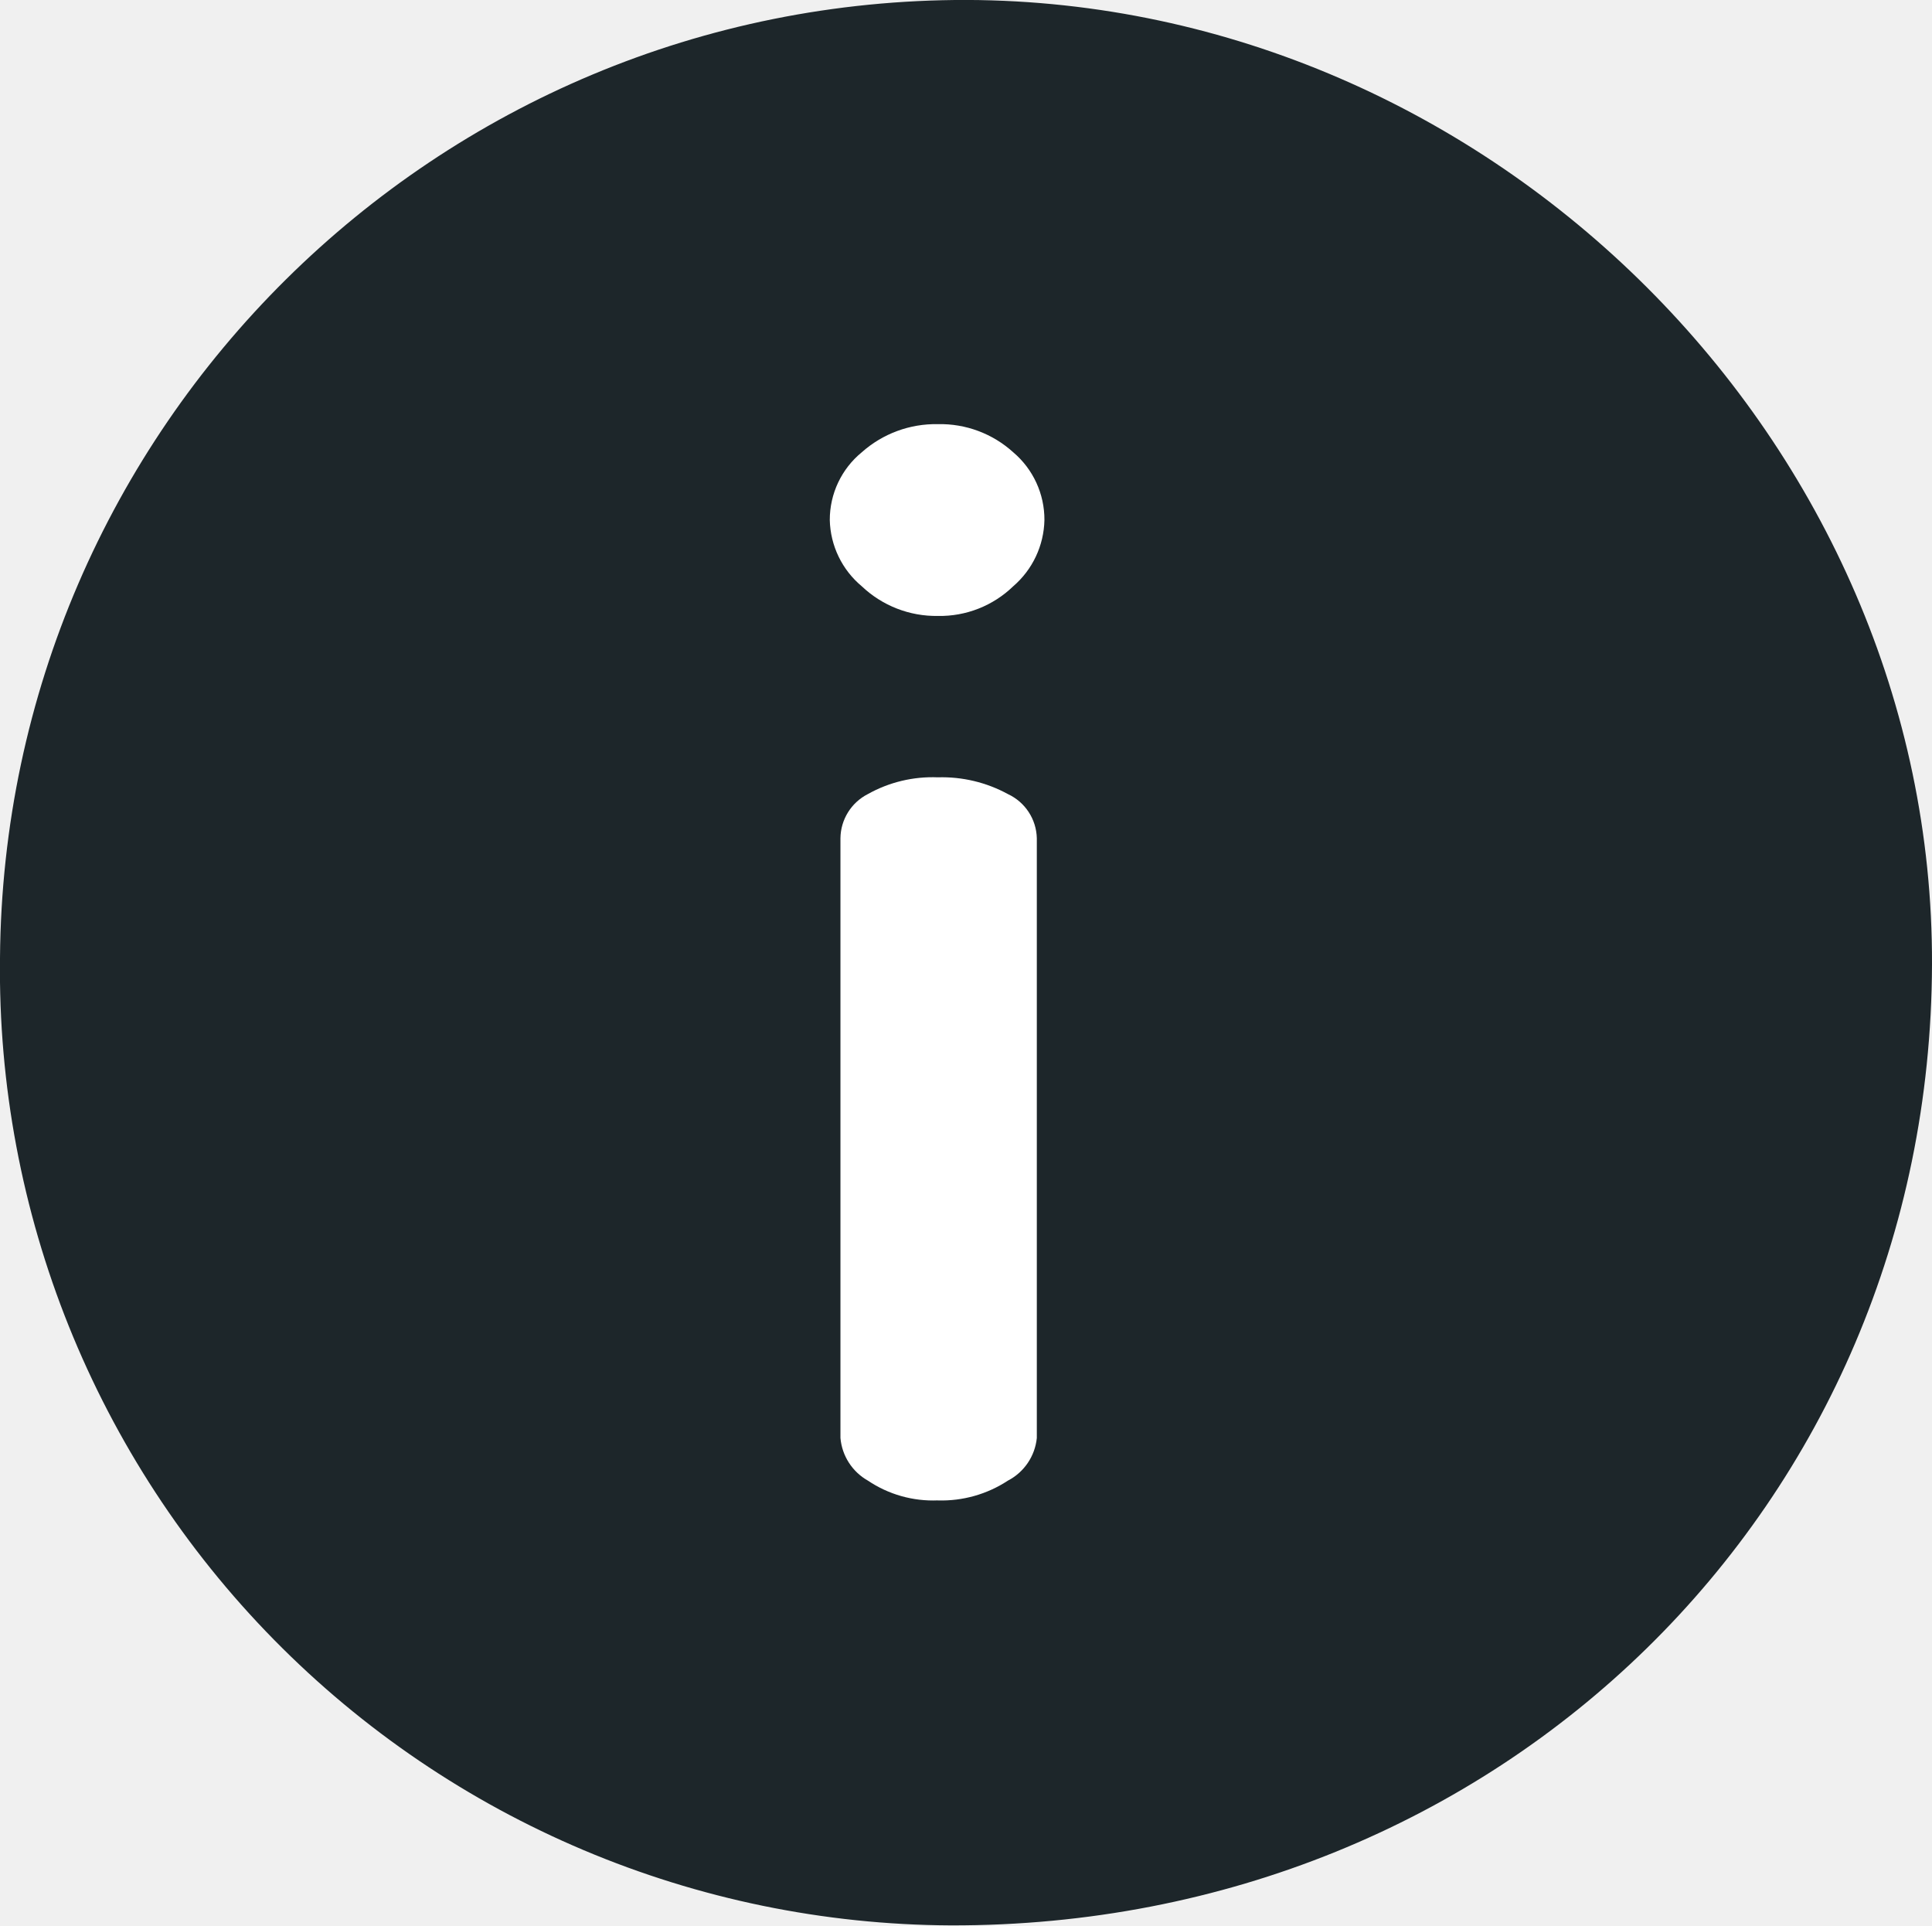
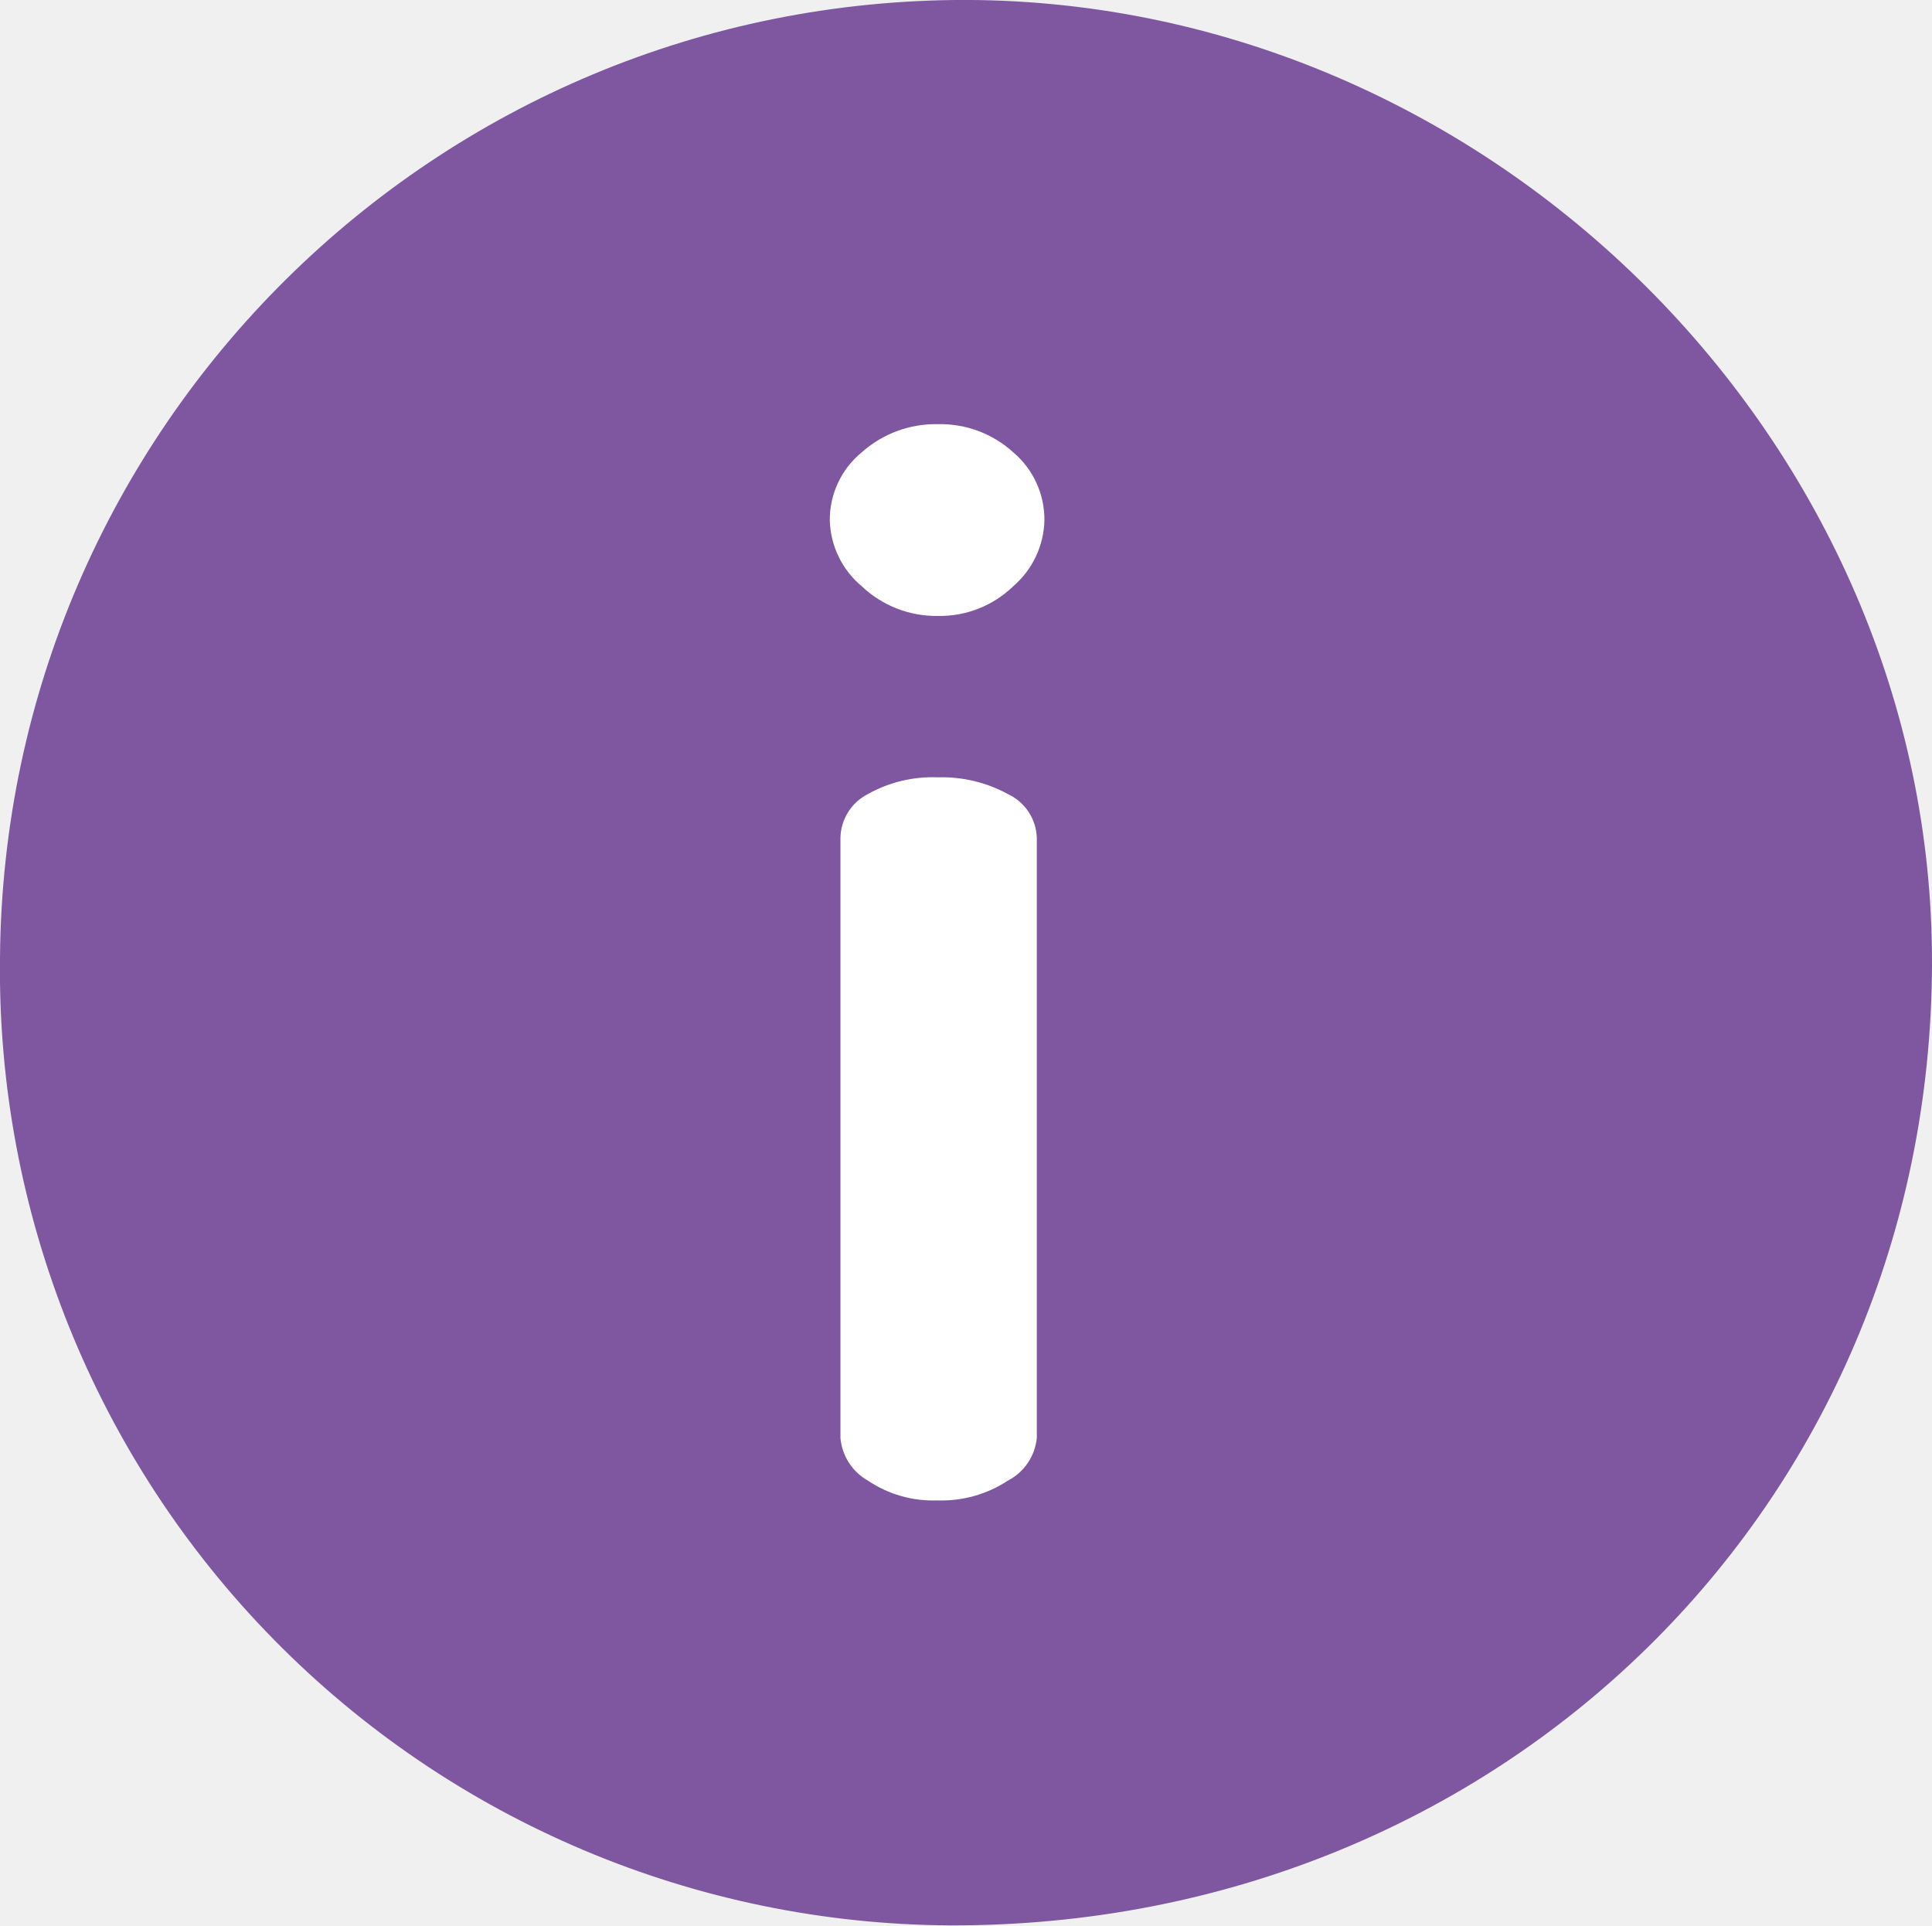
<svg xmlns="http://www.w3.org/2000/svg" width="47.509" height="47.342" viewBox="0 0 47.509 47.342">
  <g id="group_30" data-name="group 30" transform="translate(-171.139 -280.439)">
-     <path id="path_56" data-name="path 56" d="M525.362,23.716c-.042,13.3-10.616,23.656-24.128,23.627a23.493,23.493,0,0,1-23.381-23.787A23.736,23.736,0,0,1,501.632,0c12.914.048,23.77,10.9,23.73,23.715" transform="translate(-306.714 280.438)" fill="#1d262a" />
+     <path id="path_56" data-name="path 56" d="M525.362,23.716c-.042,13.3-10.616,23.656-24.128,23.627a23.493,23.493,0,0,1-23.381-23.787A23.736,23.736,0,0,1,501.632,0c12.914.048,23.77,10.9,23.73,23.715" transform="translate(-306.714 280.438)" fill="#7e57a0" />
    <path id="path_57" data-name="path 57" d="M558.431,44.542a2.656,2.656,0,0,1-1.872-.73,2.185,2.185,0,0,1-.786-1.628,2.146,2.146,0,0,1,.786-1.666,2.736,2.736,0,0,1,1.872-.692,2.669,2.669,0,0,1,1.853.692,2.168,2.168,0,0,1,.767,1.666,2.207,2.207,0,0,1-.767,1.628,2.592,2.592,0,0,1-1.853.73m0,21.747a2.867,2.867,0,0,1-1.722-.487,1.337,1.337,0,0,1-.674-1.048V50.007a1.235,1.235,0,0,1,.674-1.085,3.257,3.257,0,0,1,1.722-.412,3.385,3.385,0,0,1,1.722.412,1.229,1.229,0,0,1,.711,1.085V64.755a1.331,1.331,0,0,1-.711,1.048,2.976,2.976,0,0,1-1.722.487" transform="translate(-364.229 251.042)" fill="#fff" />
  </g>
</svg>
